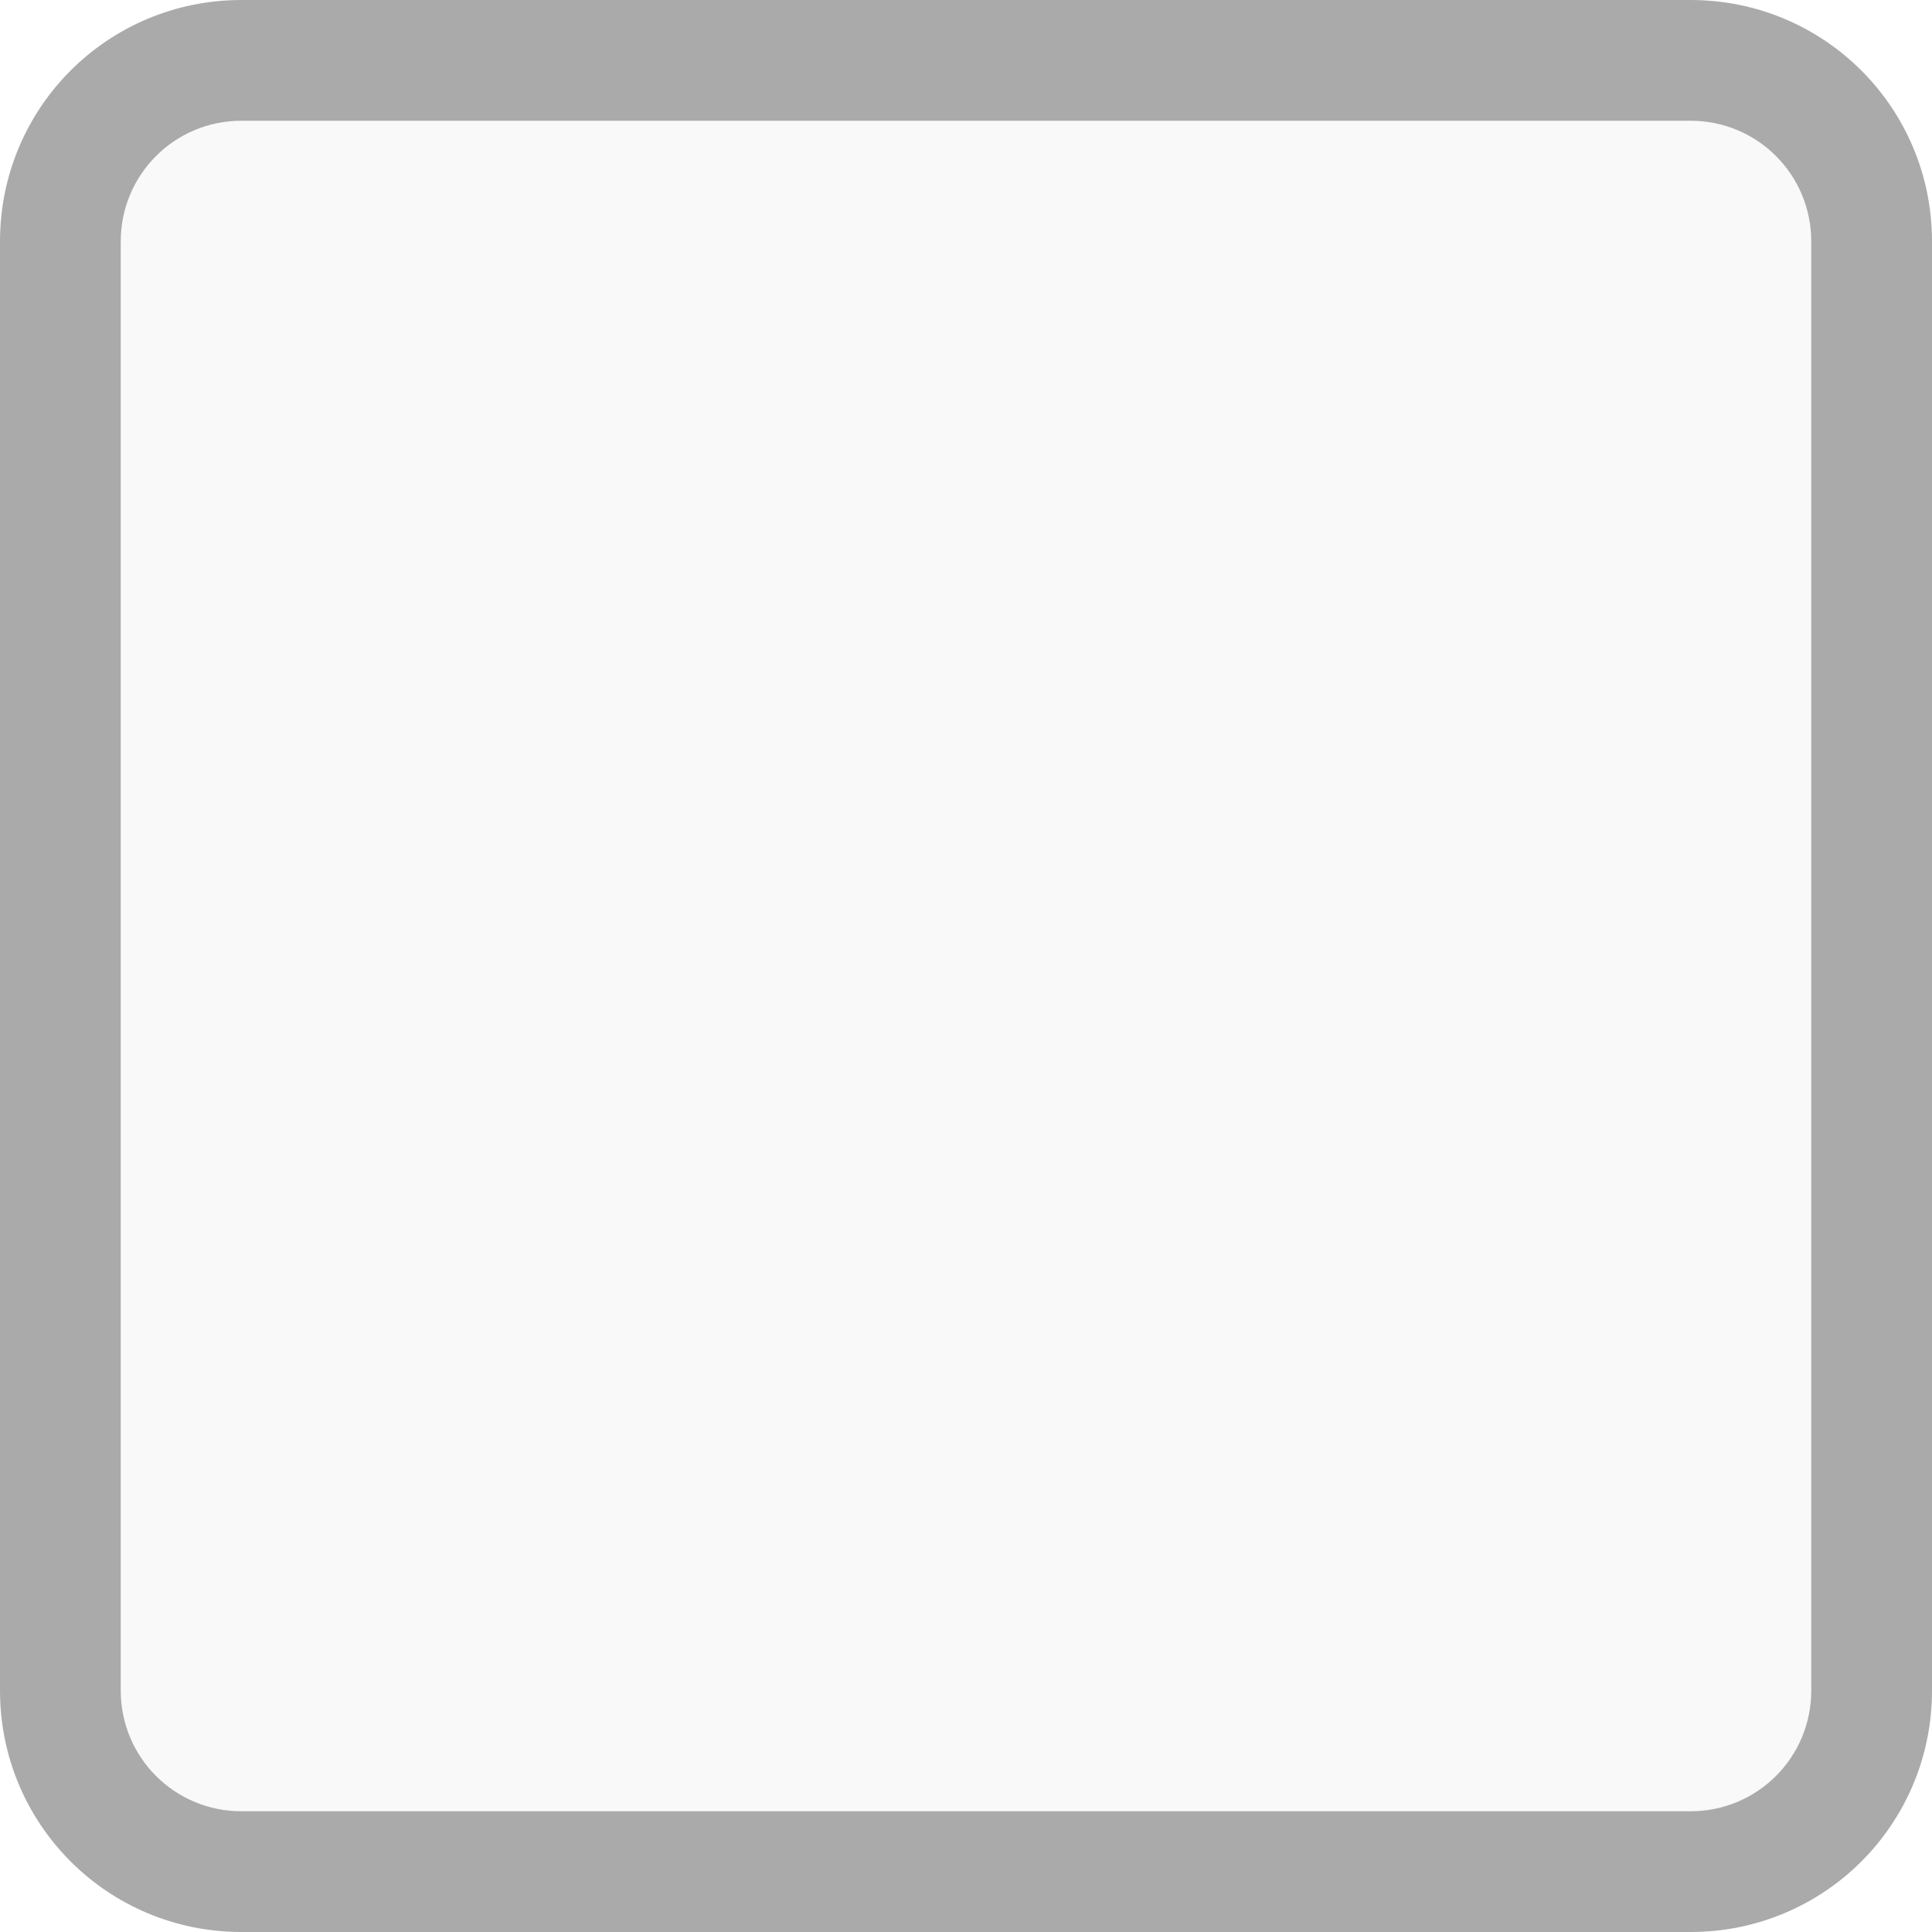
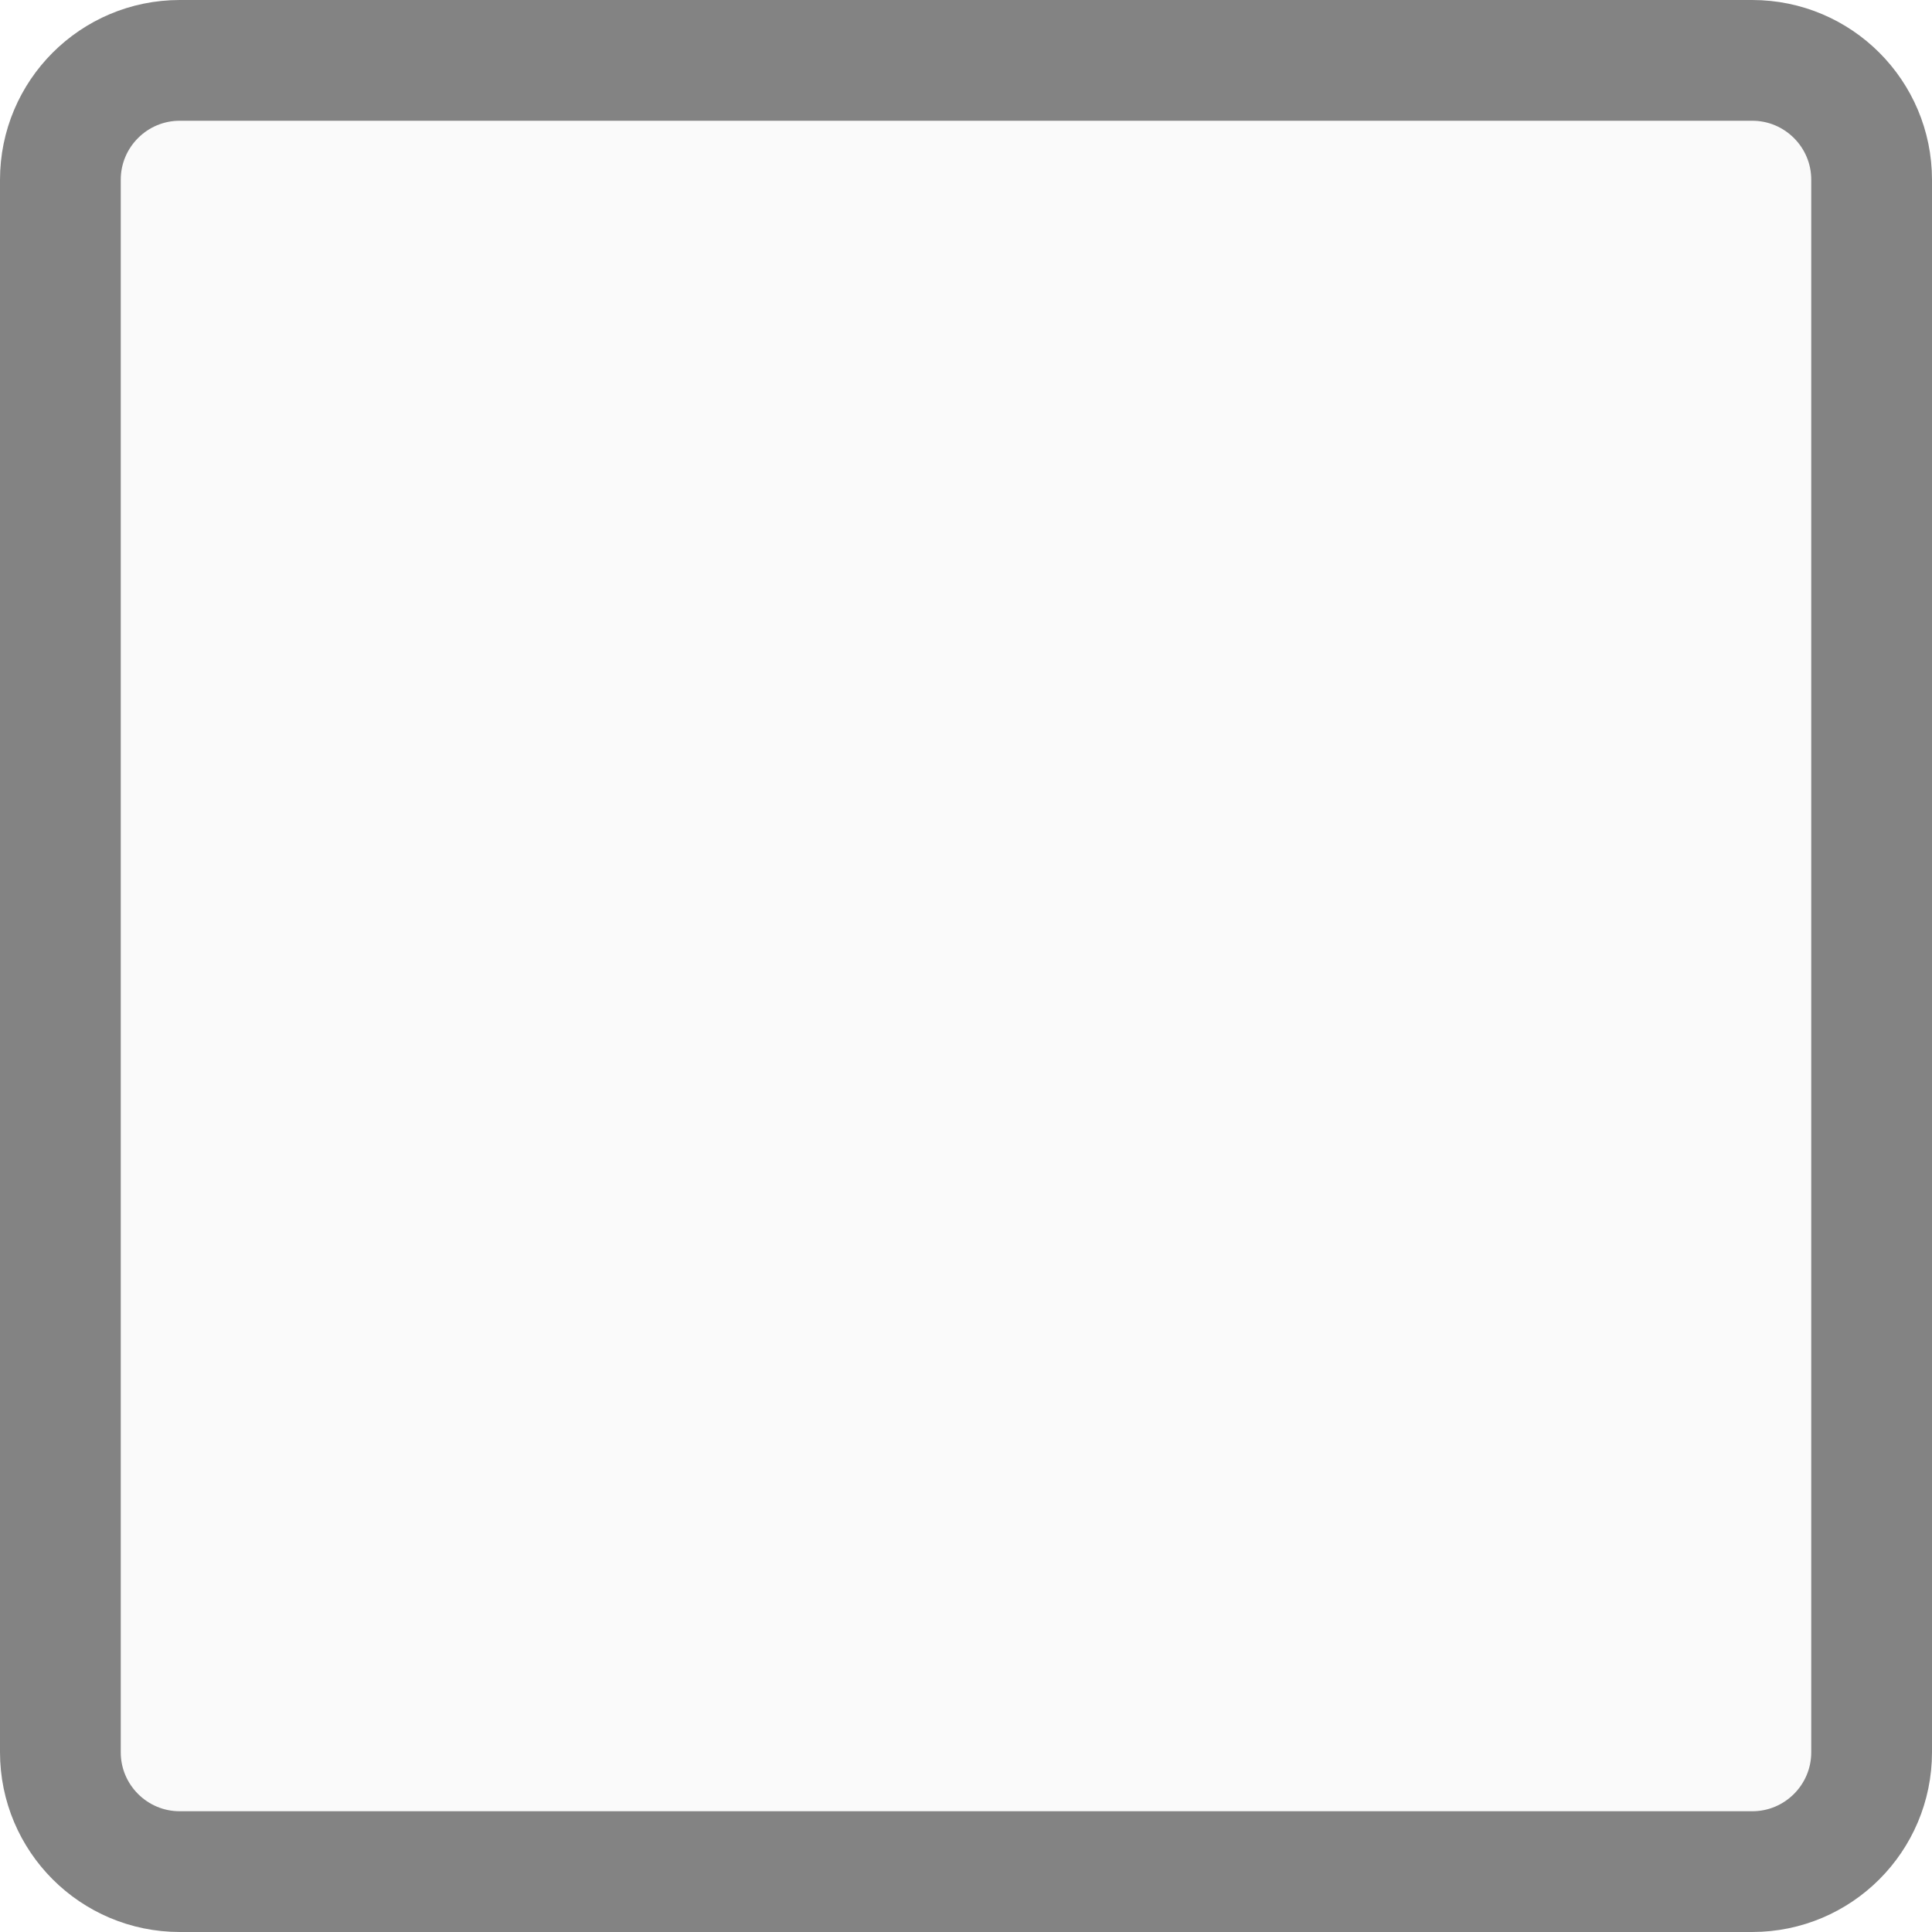
- <svg xmlns="http://www.w3.org/2000/svg" viewBox="0 0 16 16">
-   <g transform="translate(0 -1036.362)">
-     <rect width="14" x="1" y="1" rx="1" height="14" style="fill:#f9f9f9" transform="translate(0 1036.362)" />
-     <path style="fill:#aaa" d="M 2 0 C 0.892 0 3.2526065e-18 0.892 0 2 L 0 14 C 0 15.108 0.892 16 2 16 L 14 16 C 15.108 16 16 15.108 16 14 L 16 2 C 16 0.892 15.108 3.2526065e-18 14 0 L 2 0 z M 2 1 L 14 1 C 14.554 1 15 1.446 15 2 L 15 14 C 15 14.554 14.554 15 14 15 L 2 15 C 1.446 15 1 14.554 1 14 L 1 2 C 1 1.446 1.446 1 2 1 z " transform="translate(0 1036.362)" />
-   </g>
+ <svg xmlns="http://www.w3.org/2000/svg" viewBox="0 0 16 16" id="svg5248" version="1.1" width="100%" height="100%">
+   <defs id="defs5258" />
+   <rect style="opacity:1;fill:#fafafa;fill-opacity:1;stroke:#838383;stroke-width:1;stroke-linecap:butt;stroke-linejoin:miter;stroke-miterlimit:4;stroke-dasharray:none;stroke-opacity:1" id="rect4717" width="15" height="15" x="0.5" y="0.5" rx="0.989" ry="0.989" />
</svg>
